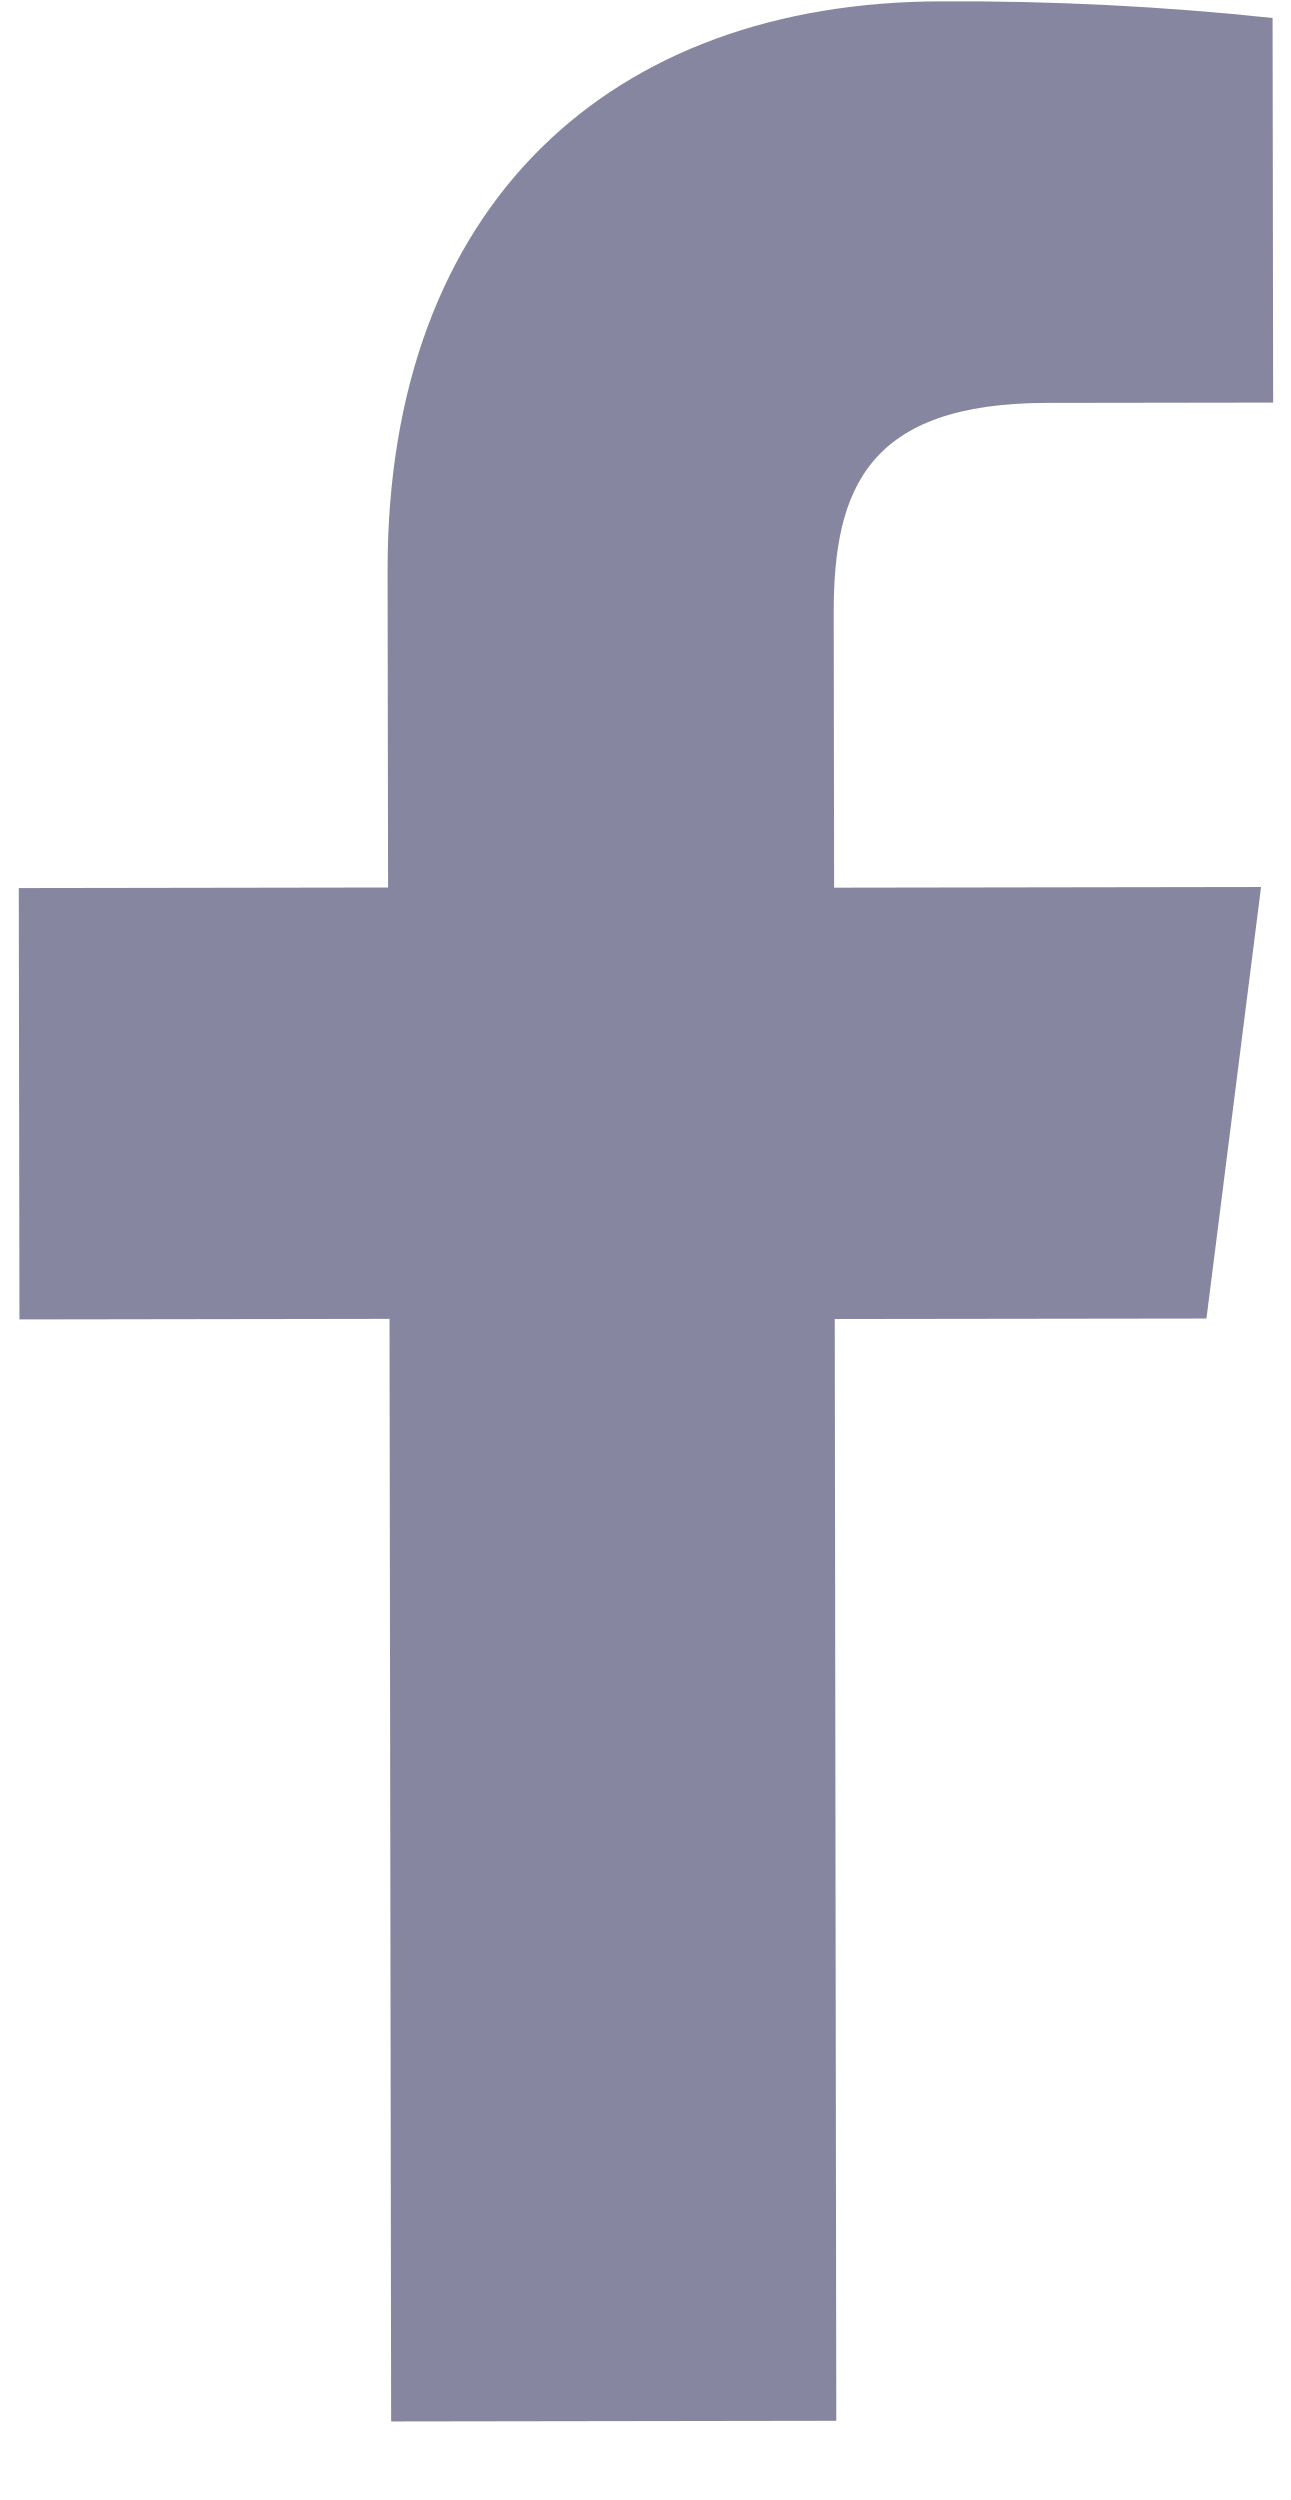
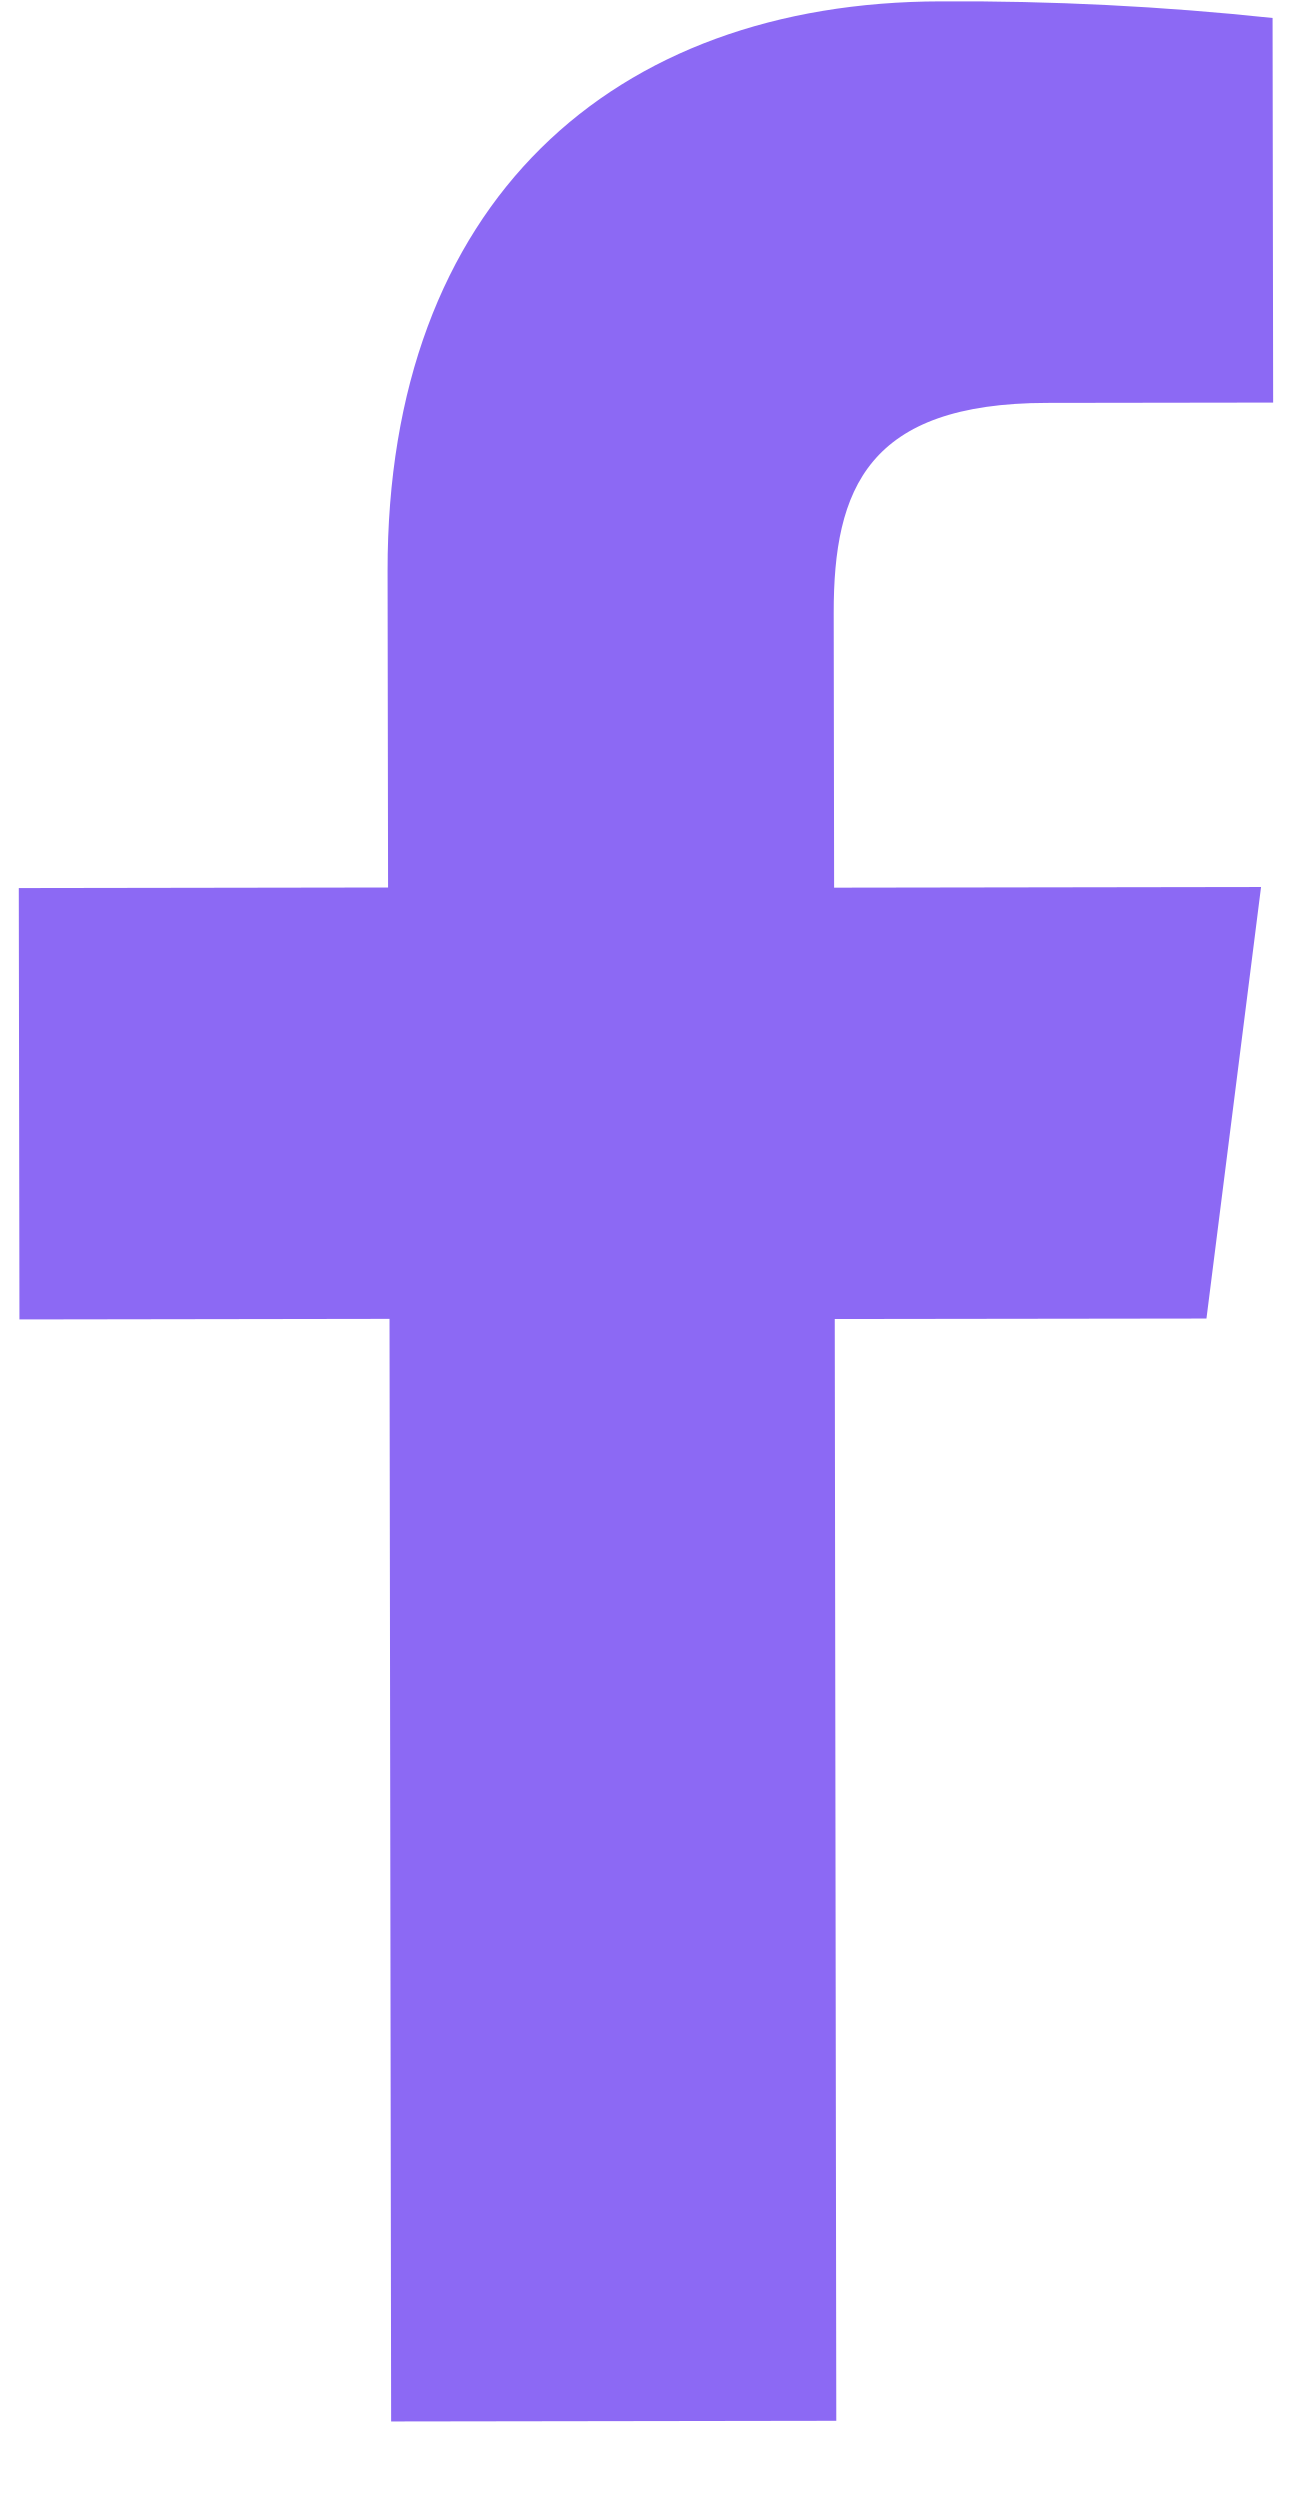
<svg xmlns="http://www.w3.org/2000/svg" width="16" height="31" viewBox="0 0 16 31" fill="none">
-   <path d="M10.37 30.018L10.351 16.356L14.96 16.35L15.637 10.999L10.343 11.007L10.338 7.6C10.336 6.056 10.764 4.999 12.98 4.996L15.787 4.992L15.78 0.223C14.414 0.078 13.041 0.009 11.667 0.017C7.593 0.023 4.8 2.514 4.806 7.08L4.812 11.005L0.233 11.012L0.241 16.361L4.83 16.354L4.85 30.026L10.37 30.018Z" fill="#8686A0" />
+   <path d="M10.37 30.018L10.351 16.356L14.96 16.35L15.637 10.999L10.343 11.007L10.338 7.6C10.336 6.056 10.764 4.999 12.98 4.996L15.787 4.992L15.78 0.223C14.414 0.078 13.041 0.009 11.667 0.017C7.593 0.023 4.8 2.514 4.806 7.08L4.812 11.005L0.233 11.012L0.241 16.361L4.83 16.354L4.85 30.026L10.37 30.018Z" fill="#8C69F4" />
</svg>
